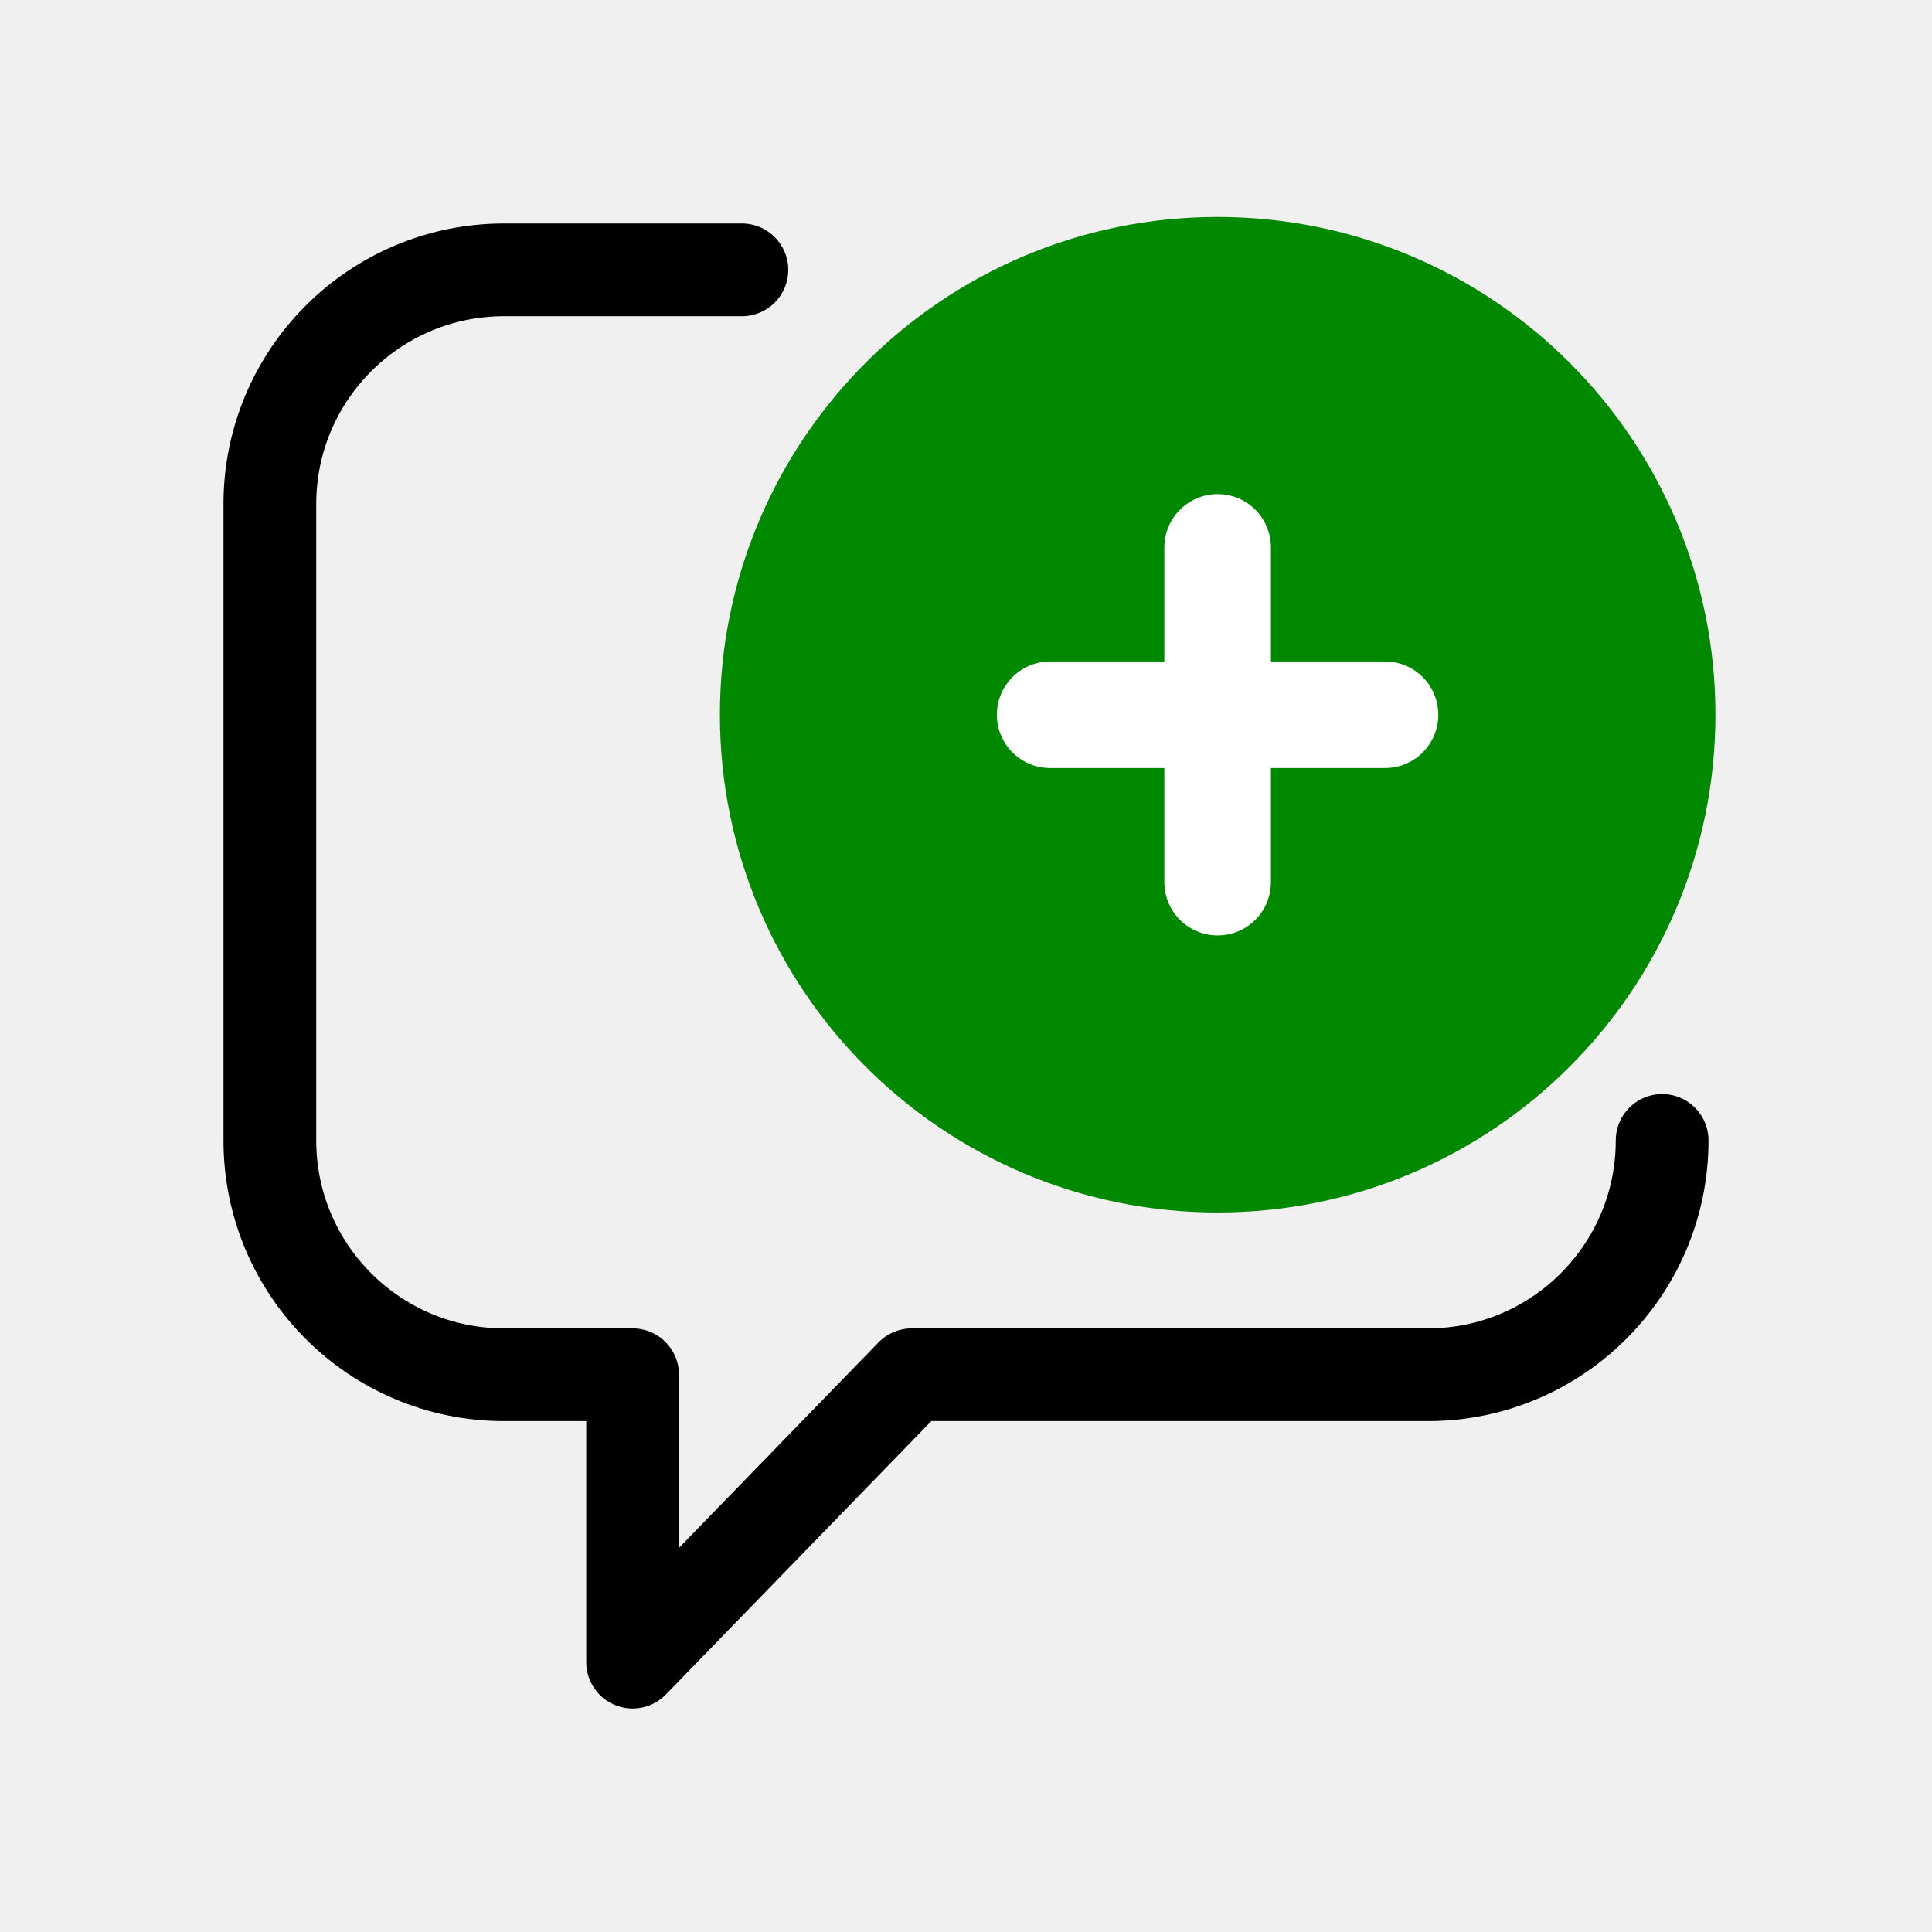
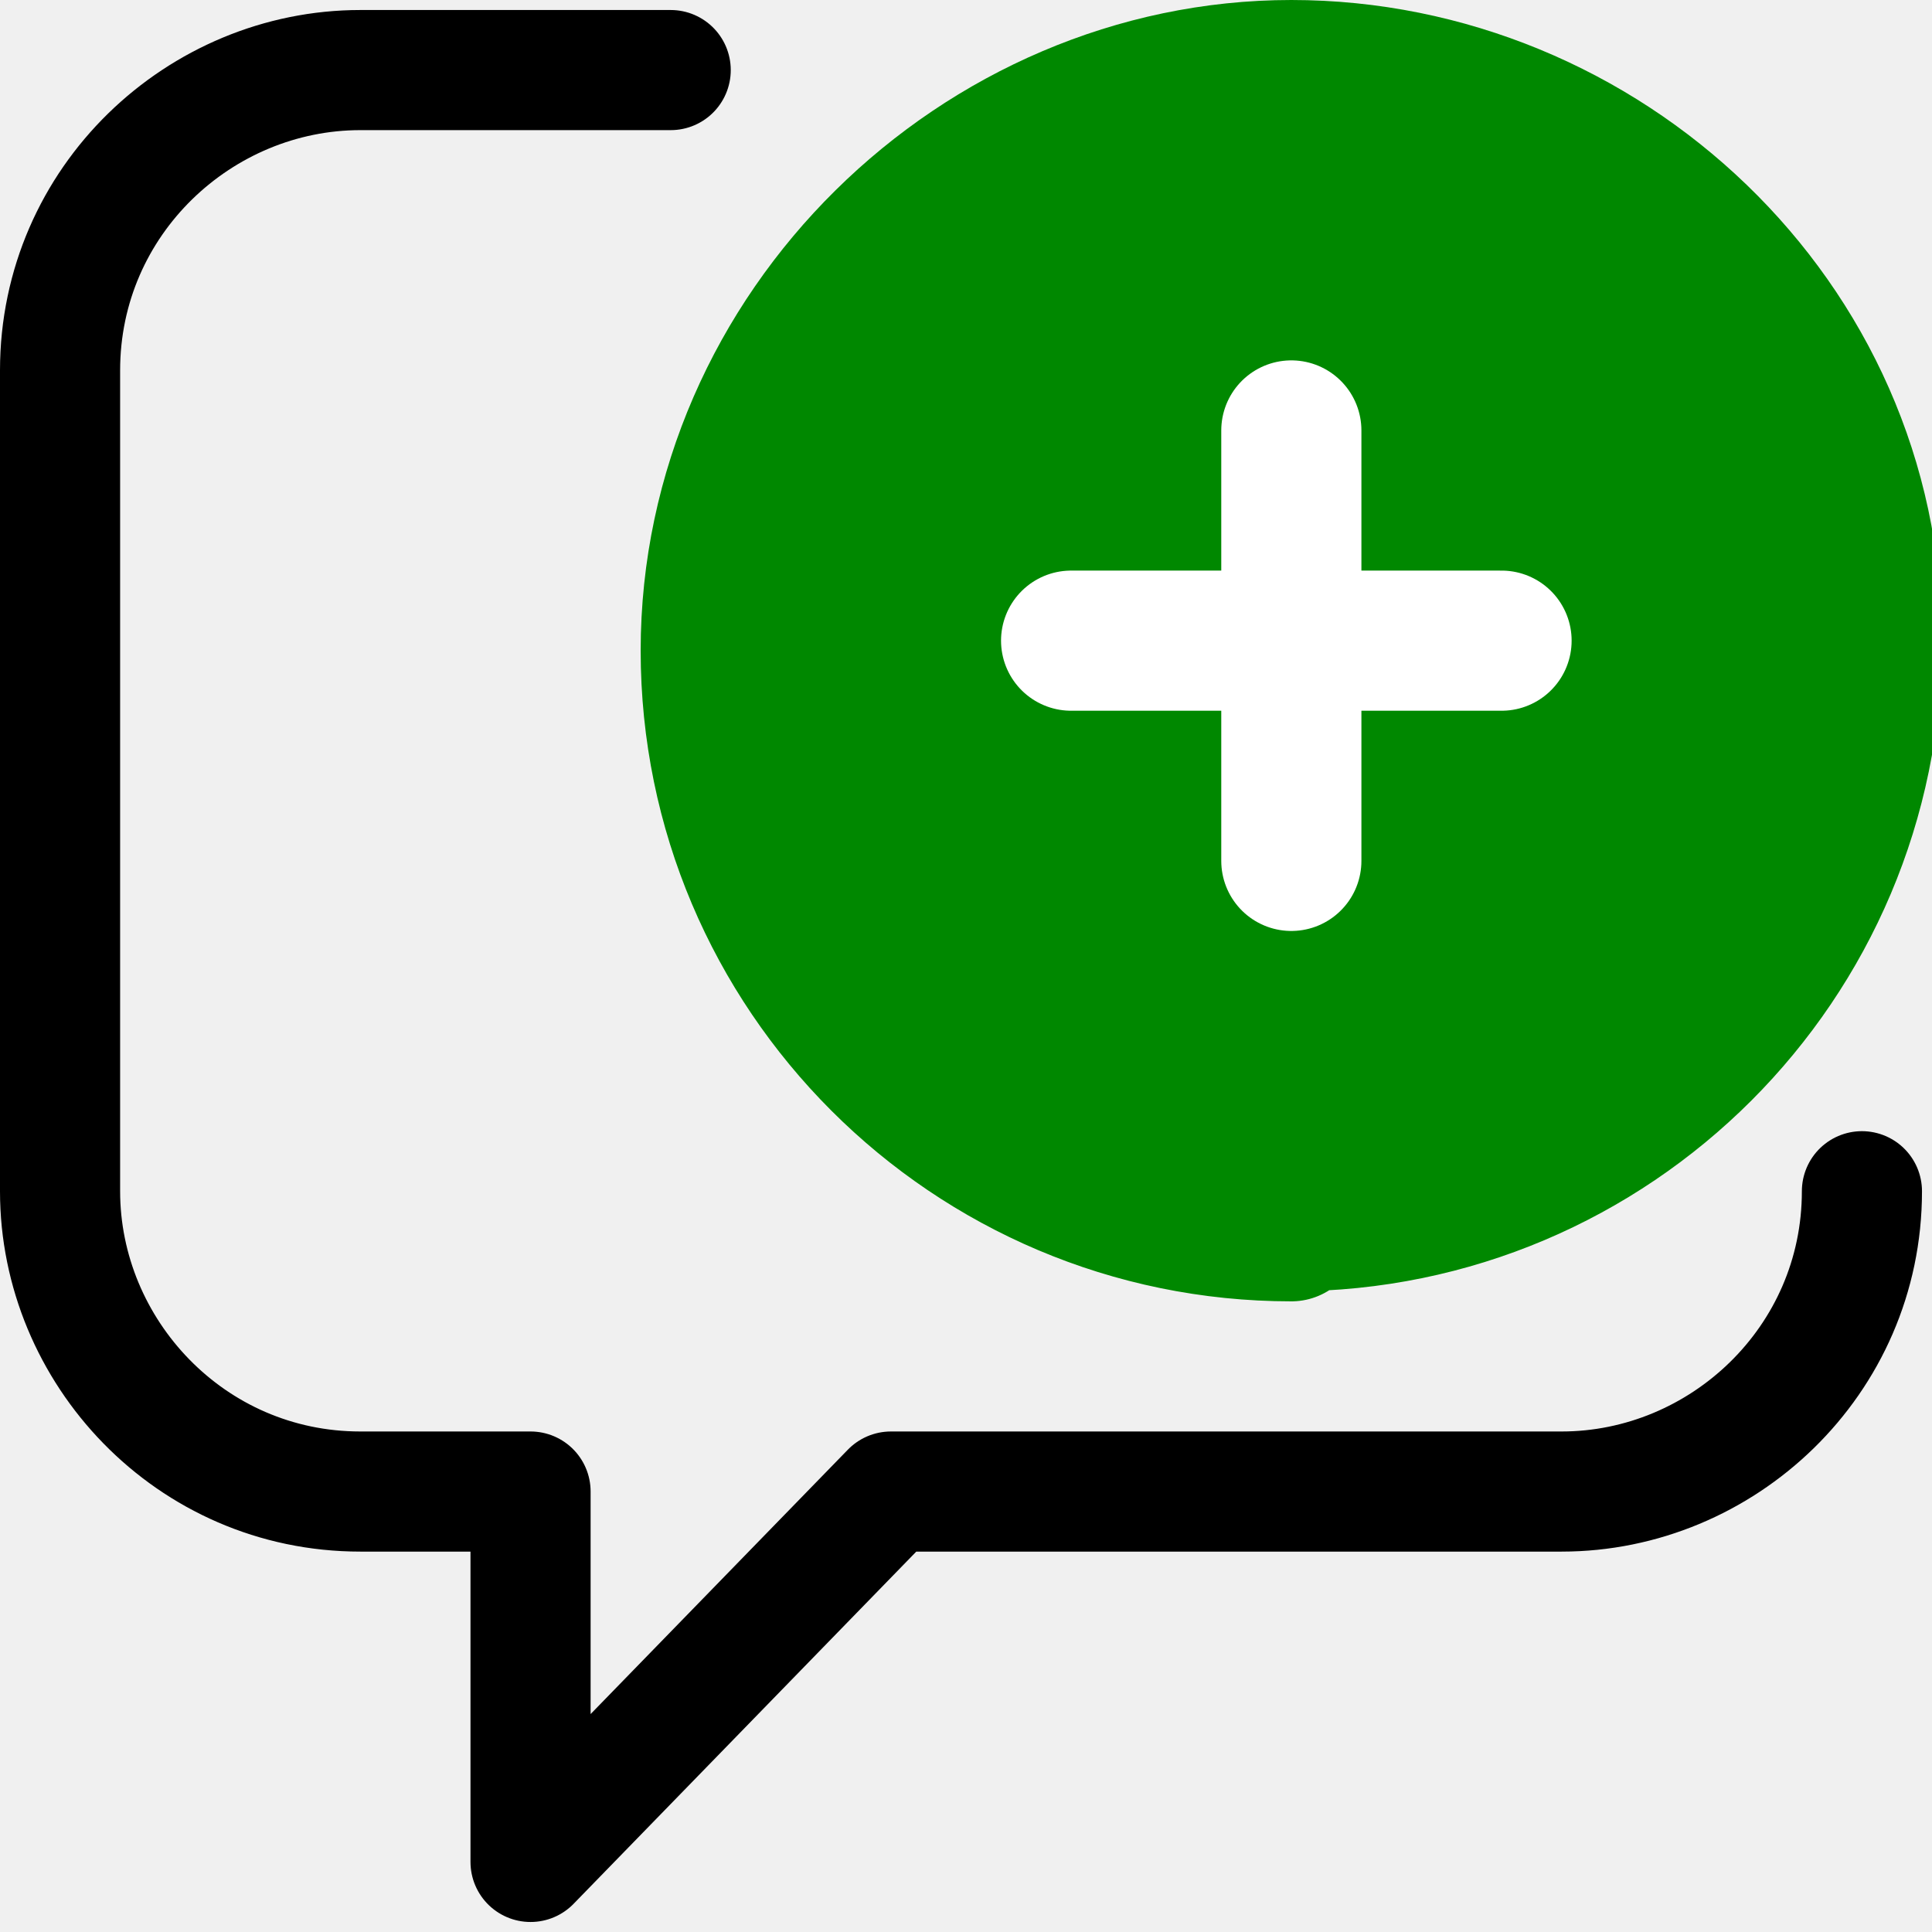
- <svg xmlns="http://www.w3.org/2000/svg" width="25" height="25" viewBox="0 0 25 25" fill="none">
-   <path d="M21.508 14.757C21.508 16.431 20.151 17.789 18.476 17.789H11.798L8.186 21.508V17.789H6.523C4.849 17.789 3.492 16.432 3.492 14.757V6.523C3.492 4.849 4.849 3.492 6.523 3.492H9.6" stroke="black" stroke-width="1.2" stroke-linecap="round" stroke-linejoin="round" />
-   <path d="M15.756 15C18.933 15 21.508 12.425 21.508 9.248C21.508 6.072 18.933 3.497 15.756 3.497C12.58 3.497 10.005 6.072 10.005 9.248C10.005 12.425 12.58 15 15.756 15Z" fill="#008800" stroke="#008800" stroke-width="1.379" stroke-linecap="round" stroke-linejoin="round" />
-   <path d="M15.756 7.083V11.415" stroke="white" stroke-width="1.379" stroke-linecap="round" stroke-linejoin="round" />
-   <path d="M13.589 9.249H17.922" stroke="white" stroke-width="1.379" stroke-linecap="round" stroke-linejoin="round" />
+ <svg xmlns="http://www.w3.org/2000/svg" id="Layer_1" version="1.1" viewBox="0 0 19.3 19.3">
+   <defs>
+     <style>
+       .st0 {
+         fill: #080;
+         stroke: #080;
+       }
+ 
+       .st0, .st1 {
+         stroke-width: 1.4px;
+       }
+ 
+       .st0, .st1, .st2 {
+         stroke-linecap: round;
+         stroke-linejoin: round;
+       }
+ 
+       .st1 {
+         stroke: #fff;
+       }
+ 
+       .st1, .st2 {
+         fill: none;
+       }
+ 
+       .st2 {
+         stroke: #000;
+         stroke-width: 1.2px;
+       }
+     </style>
+   </defs>
+   <path class="st2" d="M18.6,11.9c0,1.7-1.4,3-3,3h-6.7l-3.6,3.7v-3.7h-1.7c-1.7,0-3-1.4-3-3V3.7C.6,2,2,.7,3.6.7h3.1" />
+   <path class="st0" d="M12.9,12.2c3.2,0,5.8-2.6,5.8-5.8S16,.7,12.9.7s-5.8,2.6-5.8,5.8,2.6,5.8,5.8,5.8Z" />
+   <path class="st1" d="M12.9,4.3v4.3" />
+   <path class="st1" d="M10.7,6.4h4.3" />
</svg>
